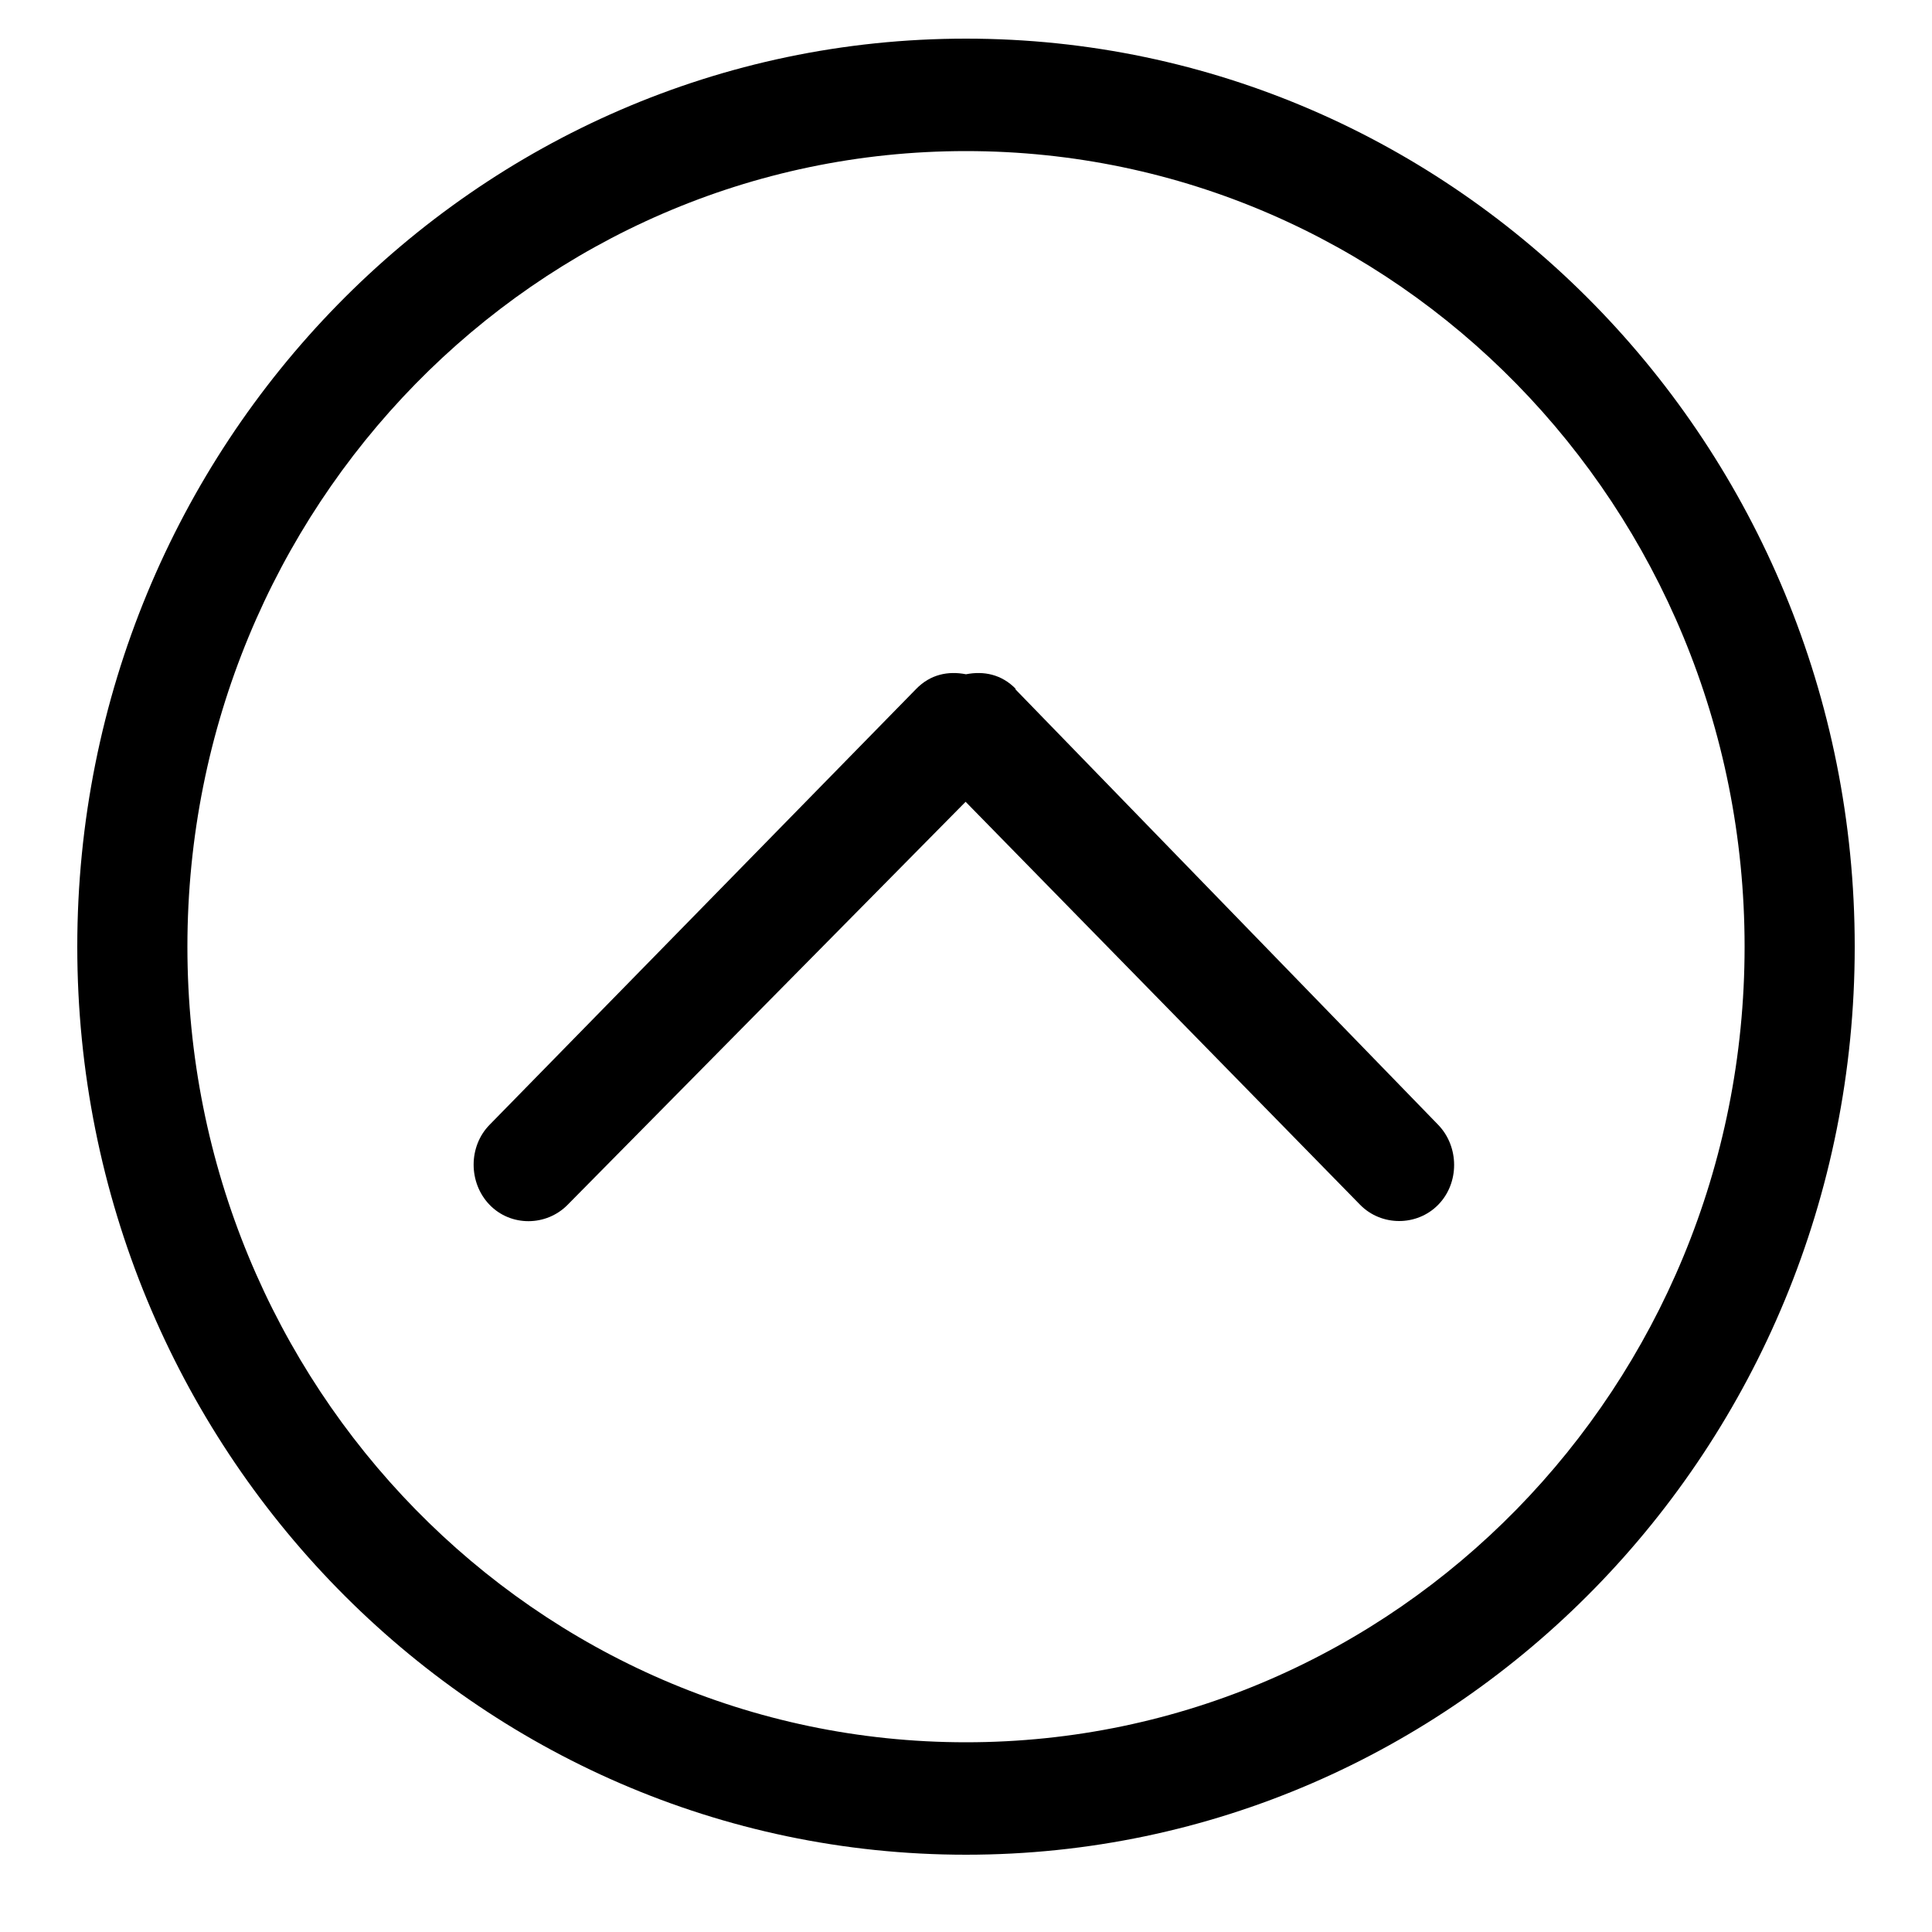
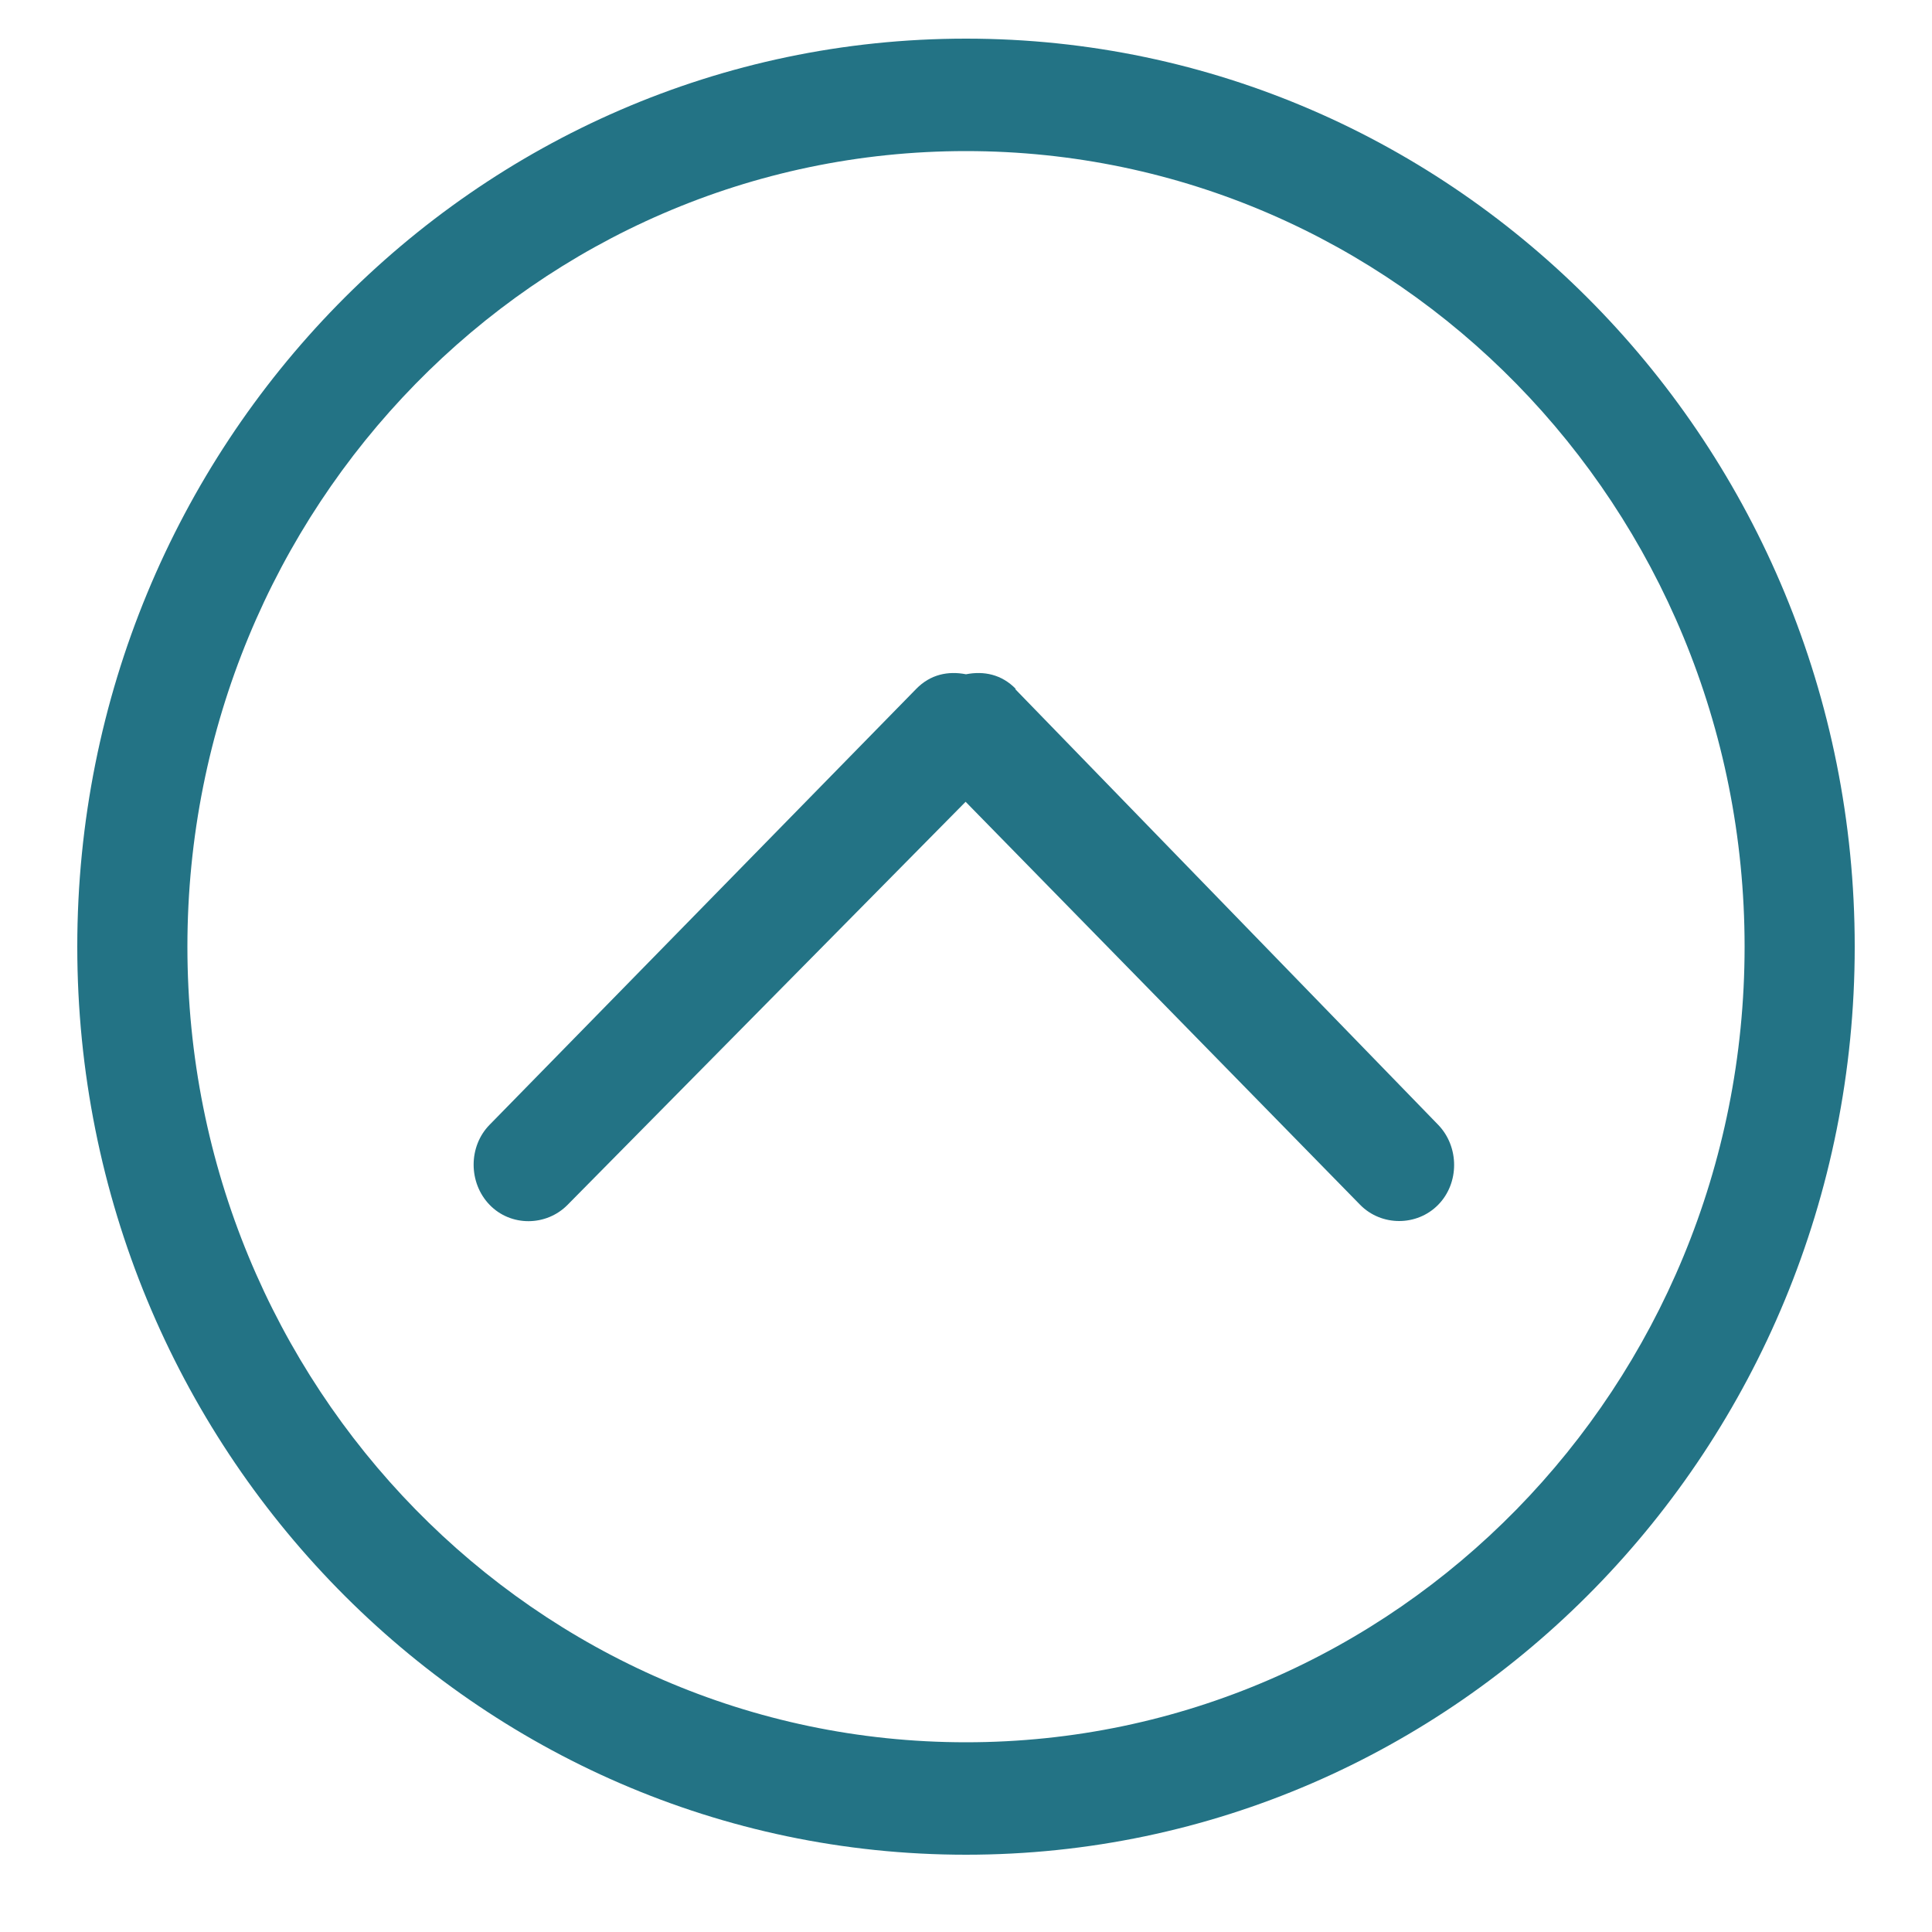
<svg xmlns="http://www.w3.org/2000/svg" width="50" height="50" enable-background="new 0 0 50 50" version="1.1" xml:space="preserve">
  <g class="layer">
    <g id="svg_1">
      <g id="_x32__2_">
        <g id="svg_2">
-           <path d="m25,1c-12.7,0 -23,10.53 -23,23.5s10.3,23.5 23,23.5s23,-10.53 23,-23.5s-10.3,-23.5 -23,-23.5zm0,44.09c-11.13,0 -20.15,-9.21 -20.15,-20.59s9.02,-20.59 20.15,-20.59s20.15,9.21 20.15,20.59s-9.02,20.59 -20.15,20.59zm1.29,-27.26c-0.37,-0.38 -0.83,-0.47 -1.29,-0.38c-0.46,-0.09 -0.92,0 -1.29,0.38l-11.04,11.28c-0.55,0.56 -0.55,1.5 0,2.07s1.47,0.56 2.02,0l10.3,-10.43l10.21,10.43c0.55,0.56 1.47,0.56 2.02,0c0.55,-0.56 0.55,-1.5 0,-2.07l-10.95,-11.28z" fill="#000000" id="svg_3" />
+           <path d="m25,1c-12.7,0 -23,10.53 -23,23.5s10.3,23.5 23,23.5s23,-10.53 23,-23.5s-10.3,-23.5 -23,-23.5zm0,44.09c-11.13,0 -20.15,-9.21 -20.15,-20.59s9.02,-20.59 20.15,-20.59s20.15,9.21 20.15,20.59s-9.02,20.59 -20.15,20.59zm1.29,-27.26c-0.37,-0.38 -0.83,-0.47 -1.29,-0.38c-0.46,-0.09 -0.92,0 -1.29,0.38l-11.04,11.28c-0.55,0.56 -0.55,1.5 0,2.07s1.47,0.56 2.02,0l10.3,-10.43l10.21,10.43c0.55,0.56 1.47,0.56 2.02,0c0.55,-0.56 0.55,-1.5 0,-2.07l-10.95,-11.28z" fill="#237385" id="svg_3" />
        </g>
      </g>
    </g>
  </g>
</svg>
